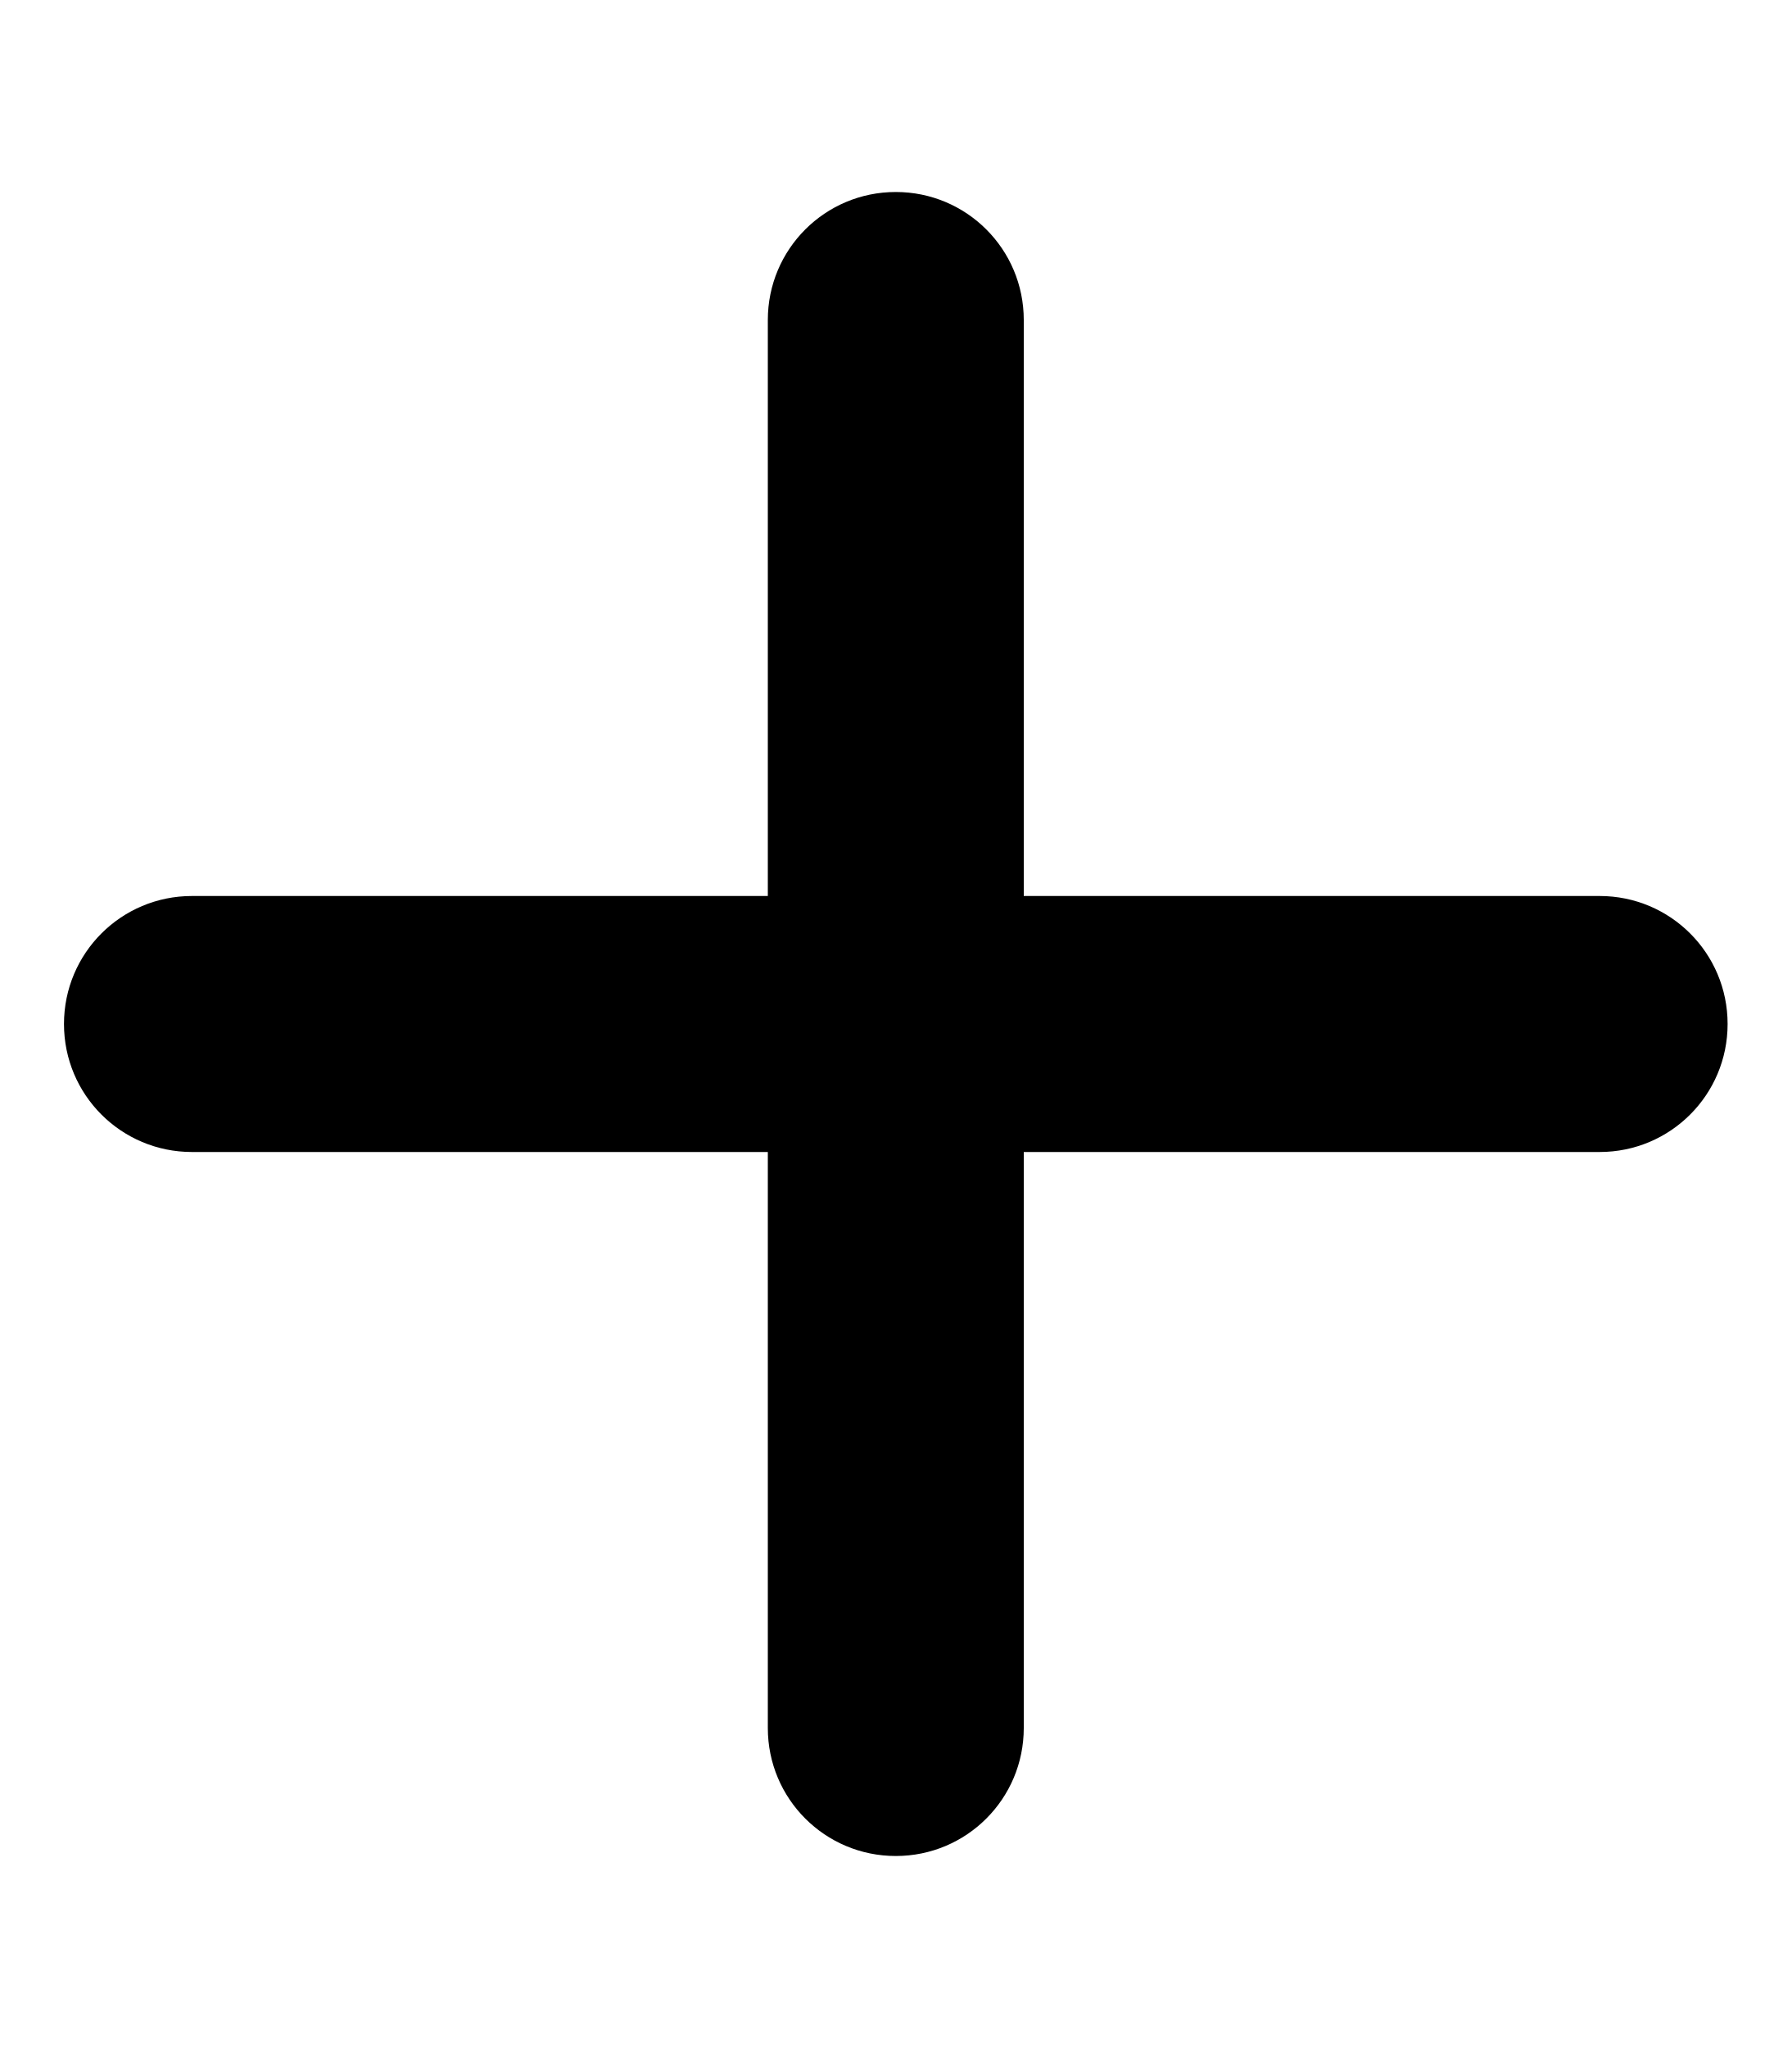
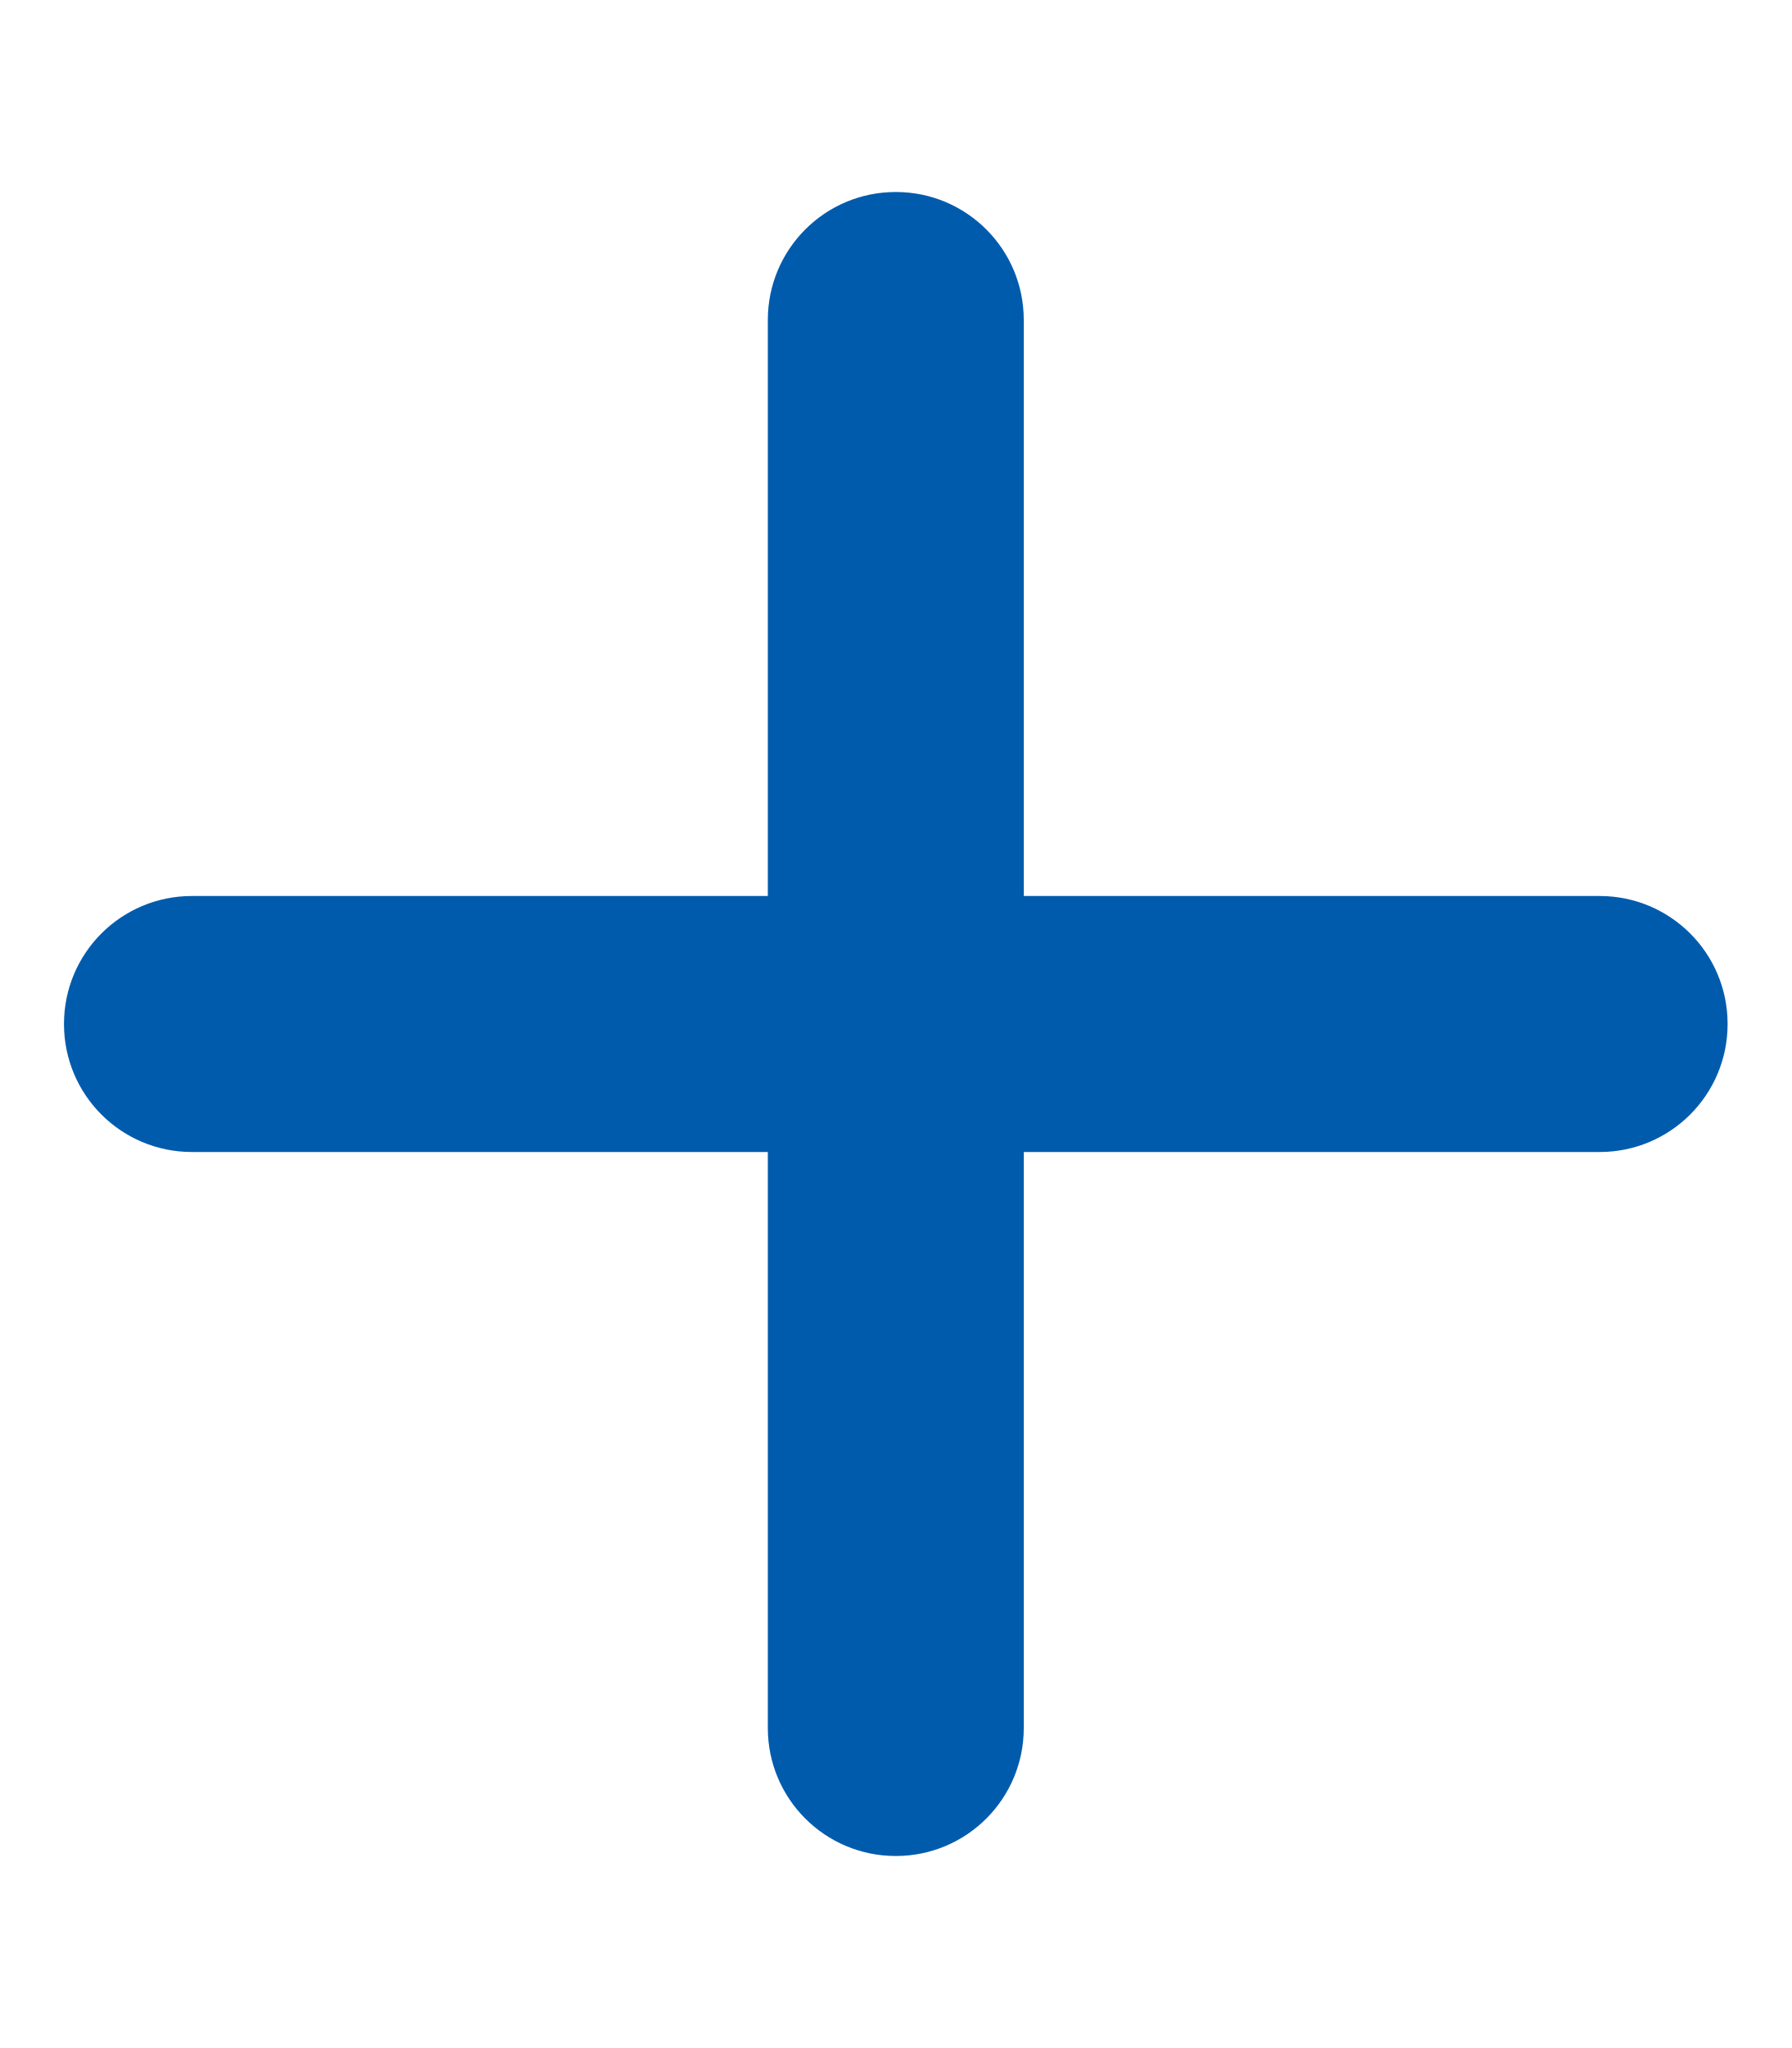
<svg xmlns="http://www.w3.org/2000/svg" viewBox="0 0 448 512">
-   <path d="M256 80c0-17.7-14.3-32-32-32s-32 14.3-32 32l0 144L48 224c-17.7 0-32 14.3-32 32s14.3 32 32 32l144 0 0 144c0 17.7 14.3 32 32 32s32-14.3 32-32l0-144 144 0c17.7 0 32-14.3 32-32s-14.3-32-32-32l-144 0 0-144z" />
+   <path fill="#005bad" d="M256 80c0-17.7-14.3-32-32-32s-32 14.3-32 32l0 144L48 224c-17.7 0-32 14.3-32 32s14.3 32 32 32l144 0 0 144c0 17.7 14.3 32 32 32s32-14.3 32-32l0-144 144 0c17.7 0 32-14.3 32-32s-14.3-32-32-32l-144 0 0-144z" />
</svg>
